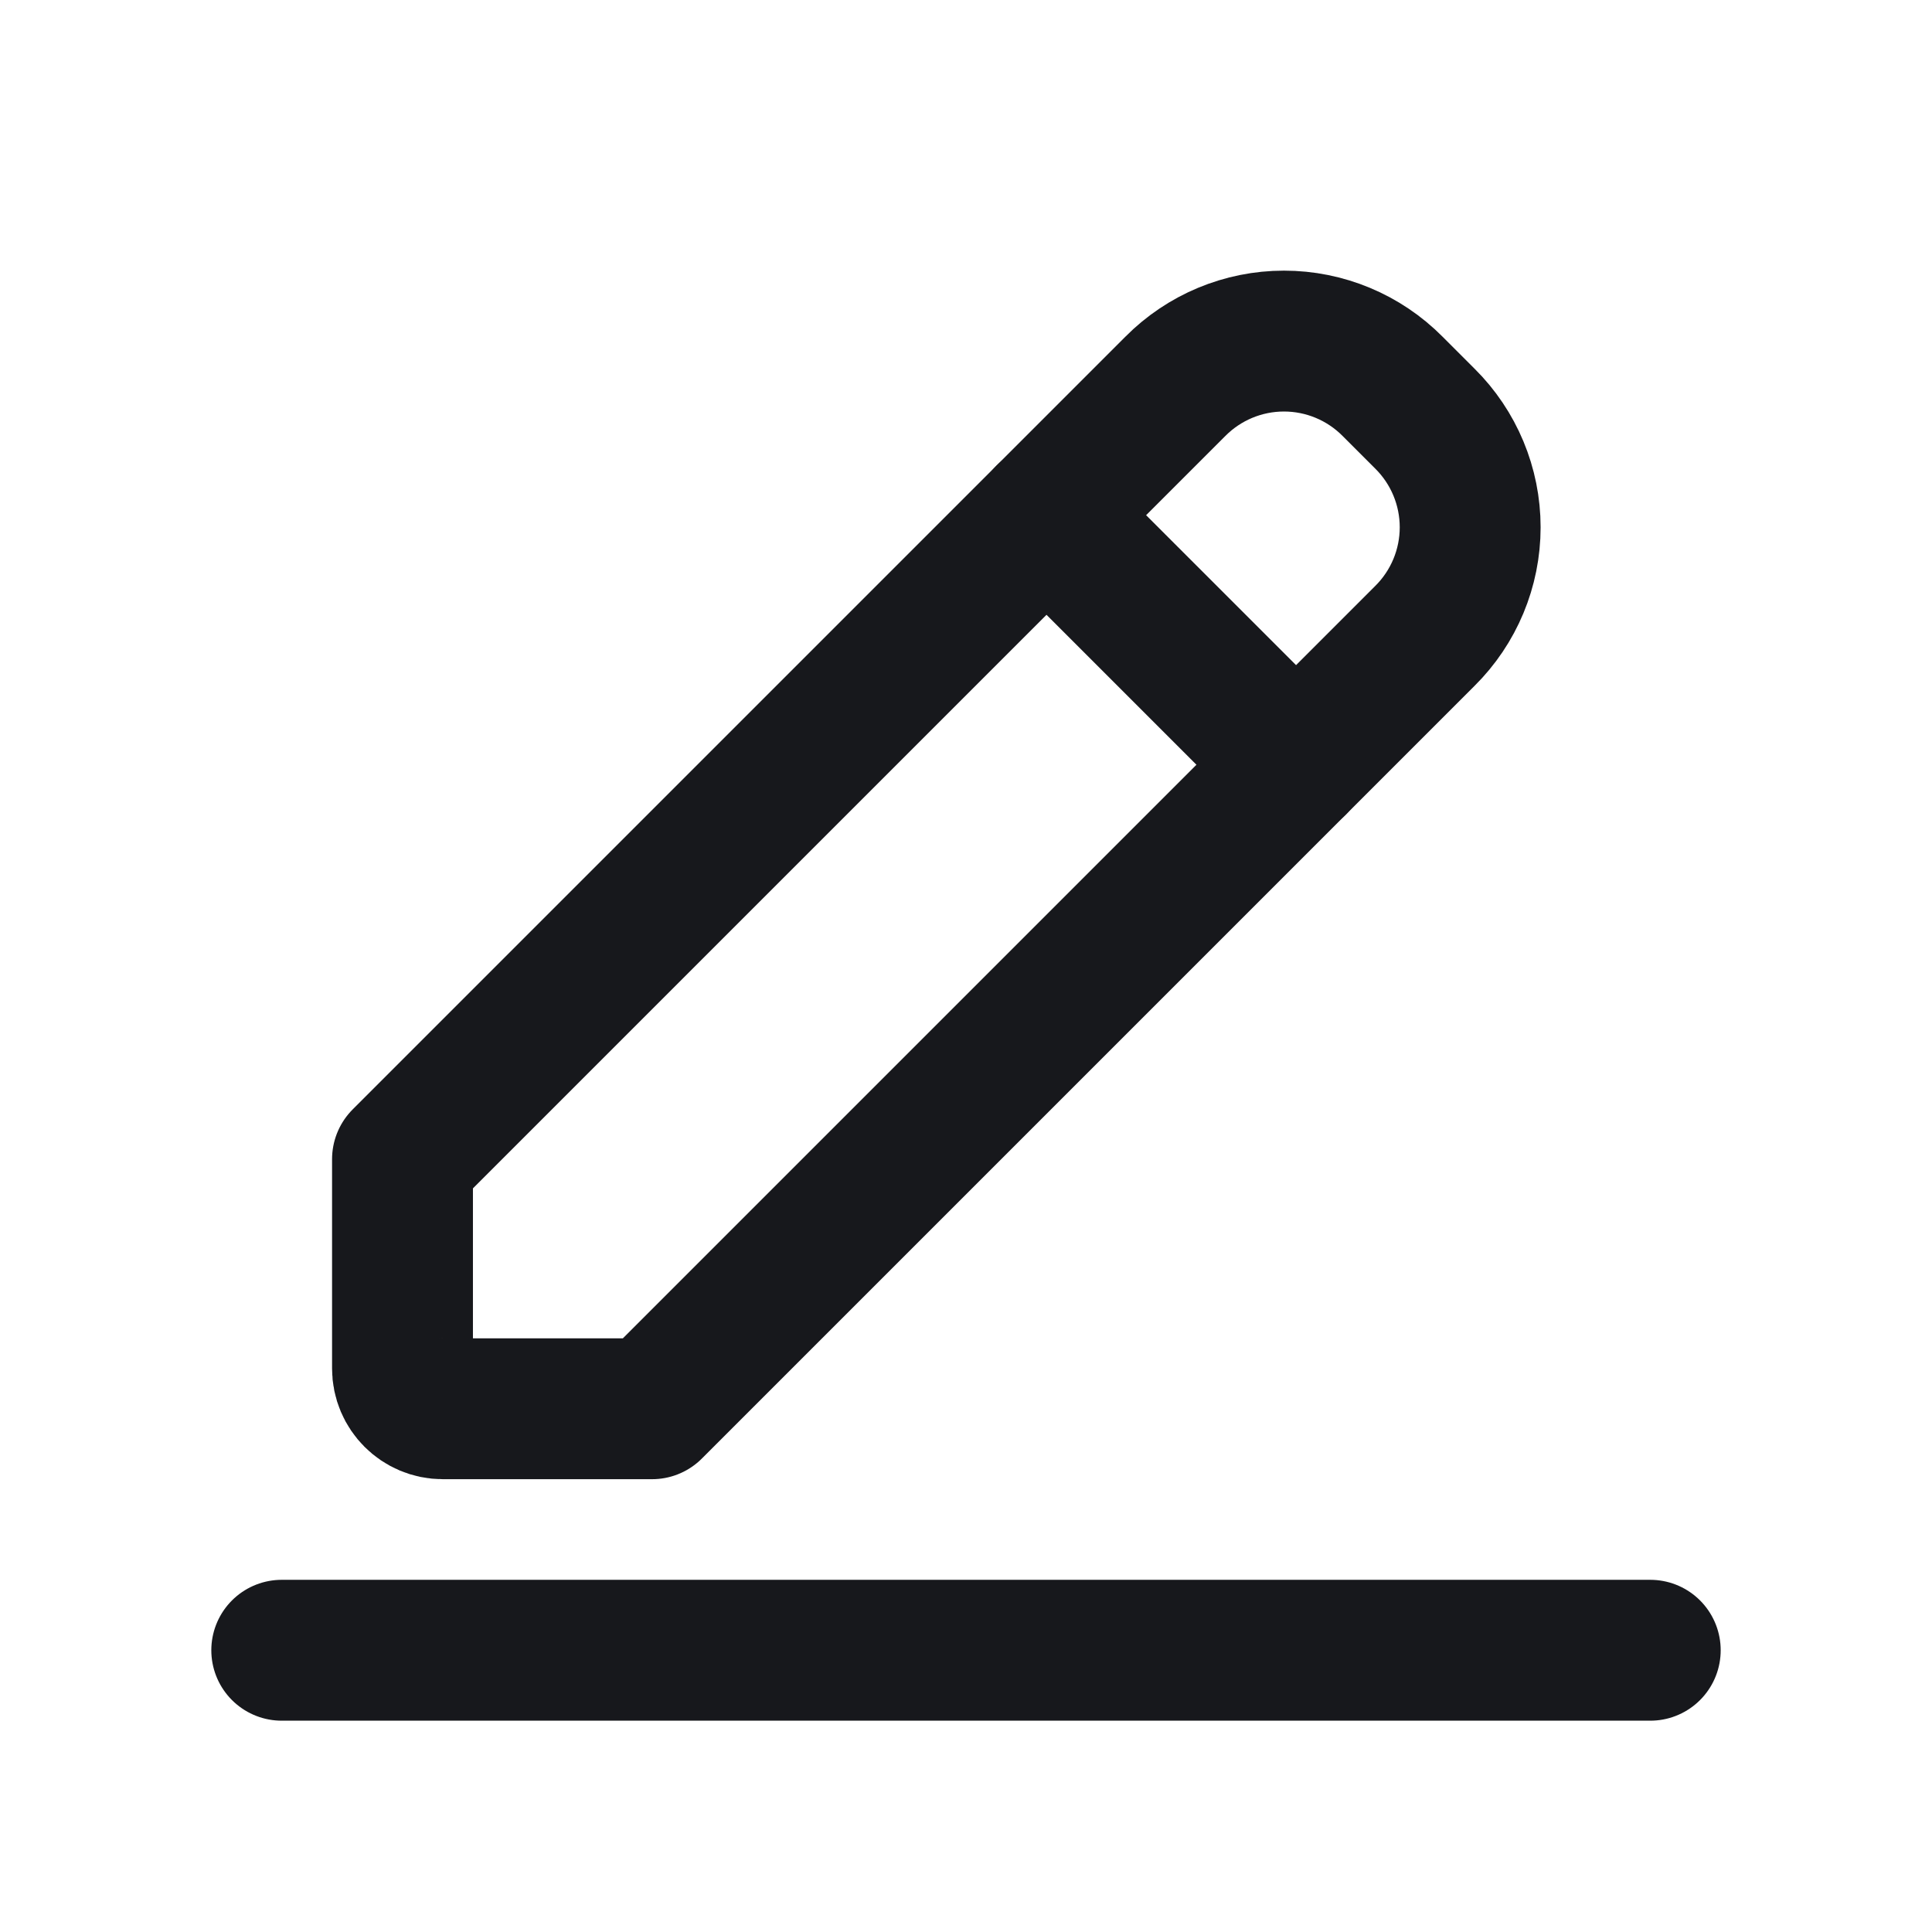
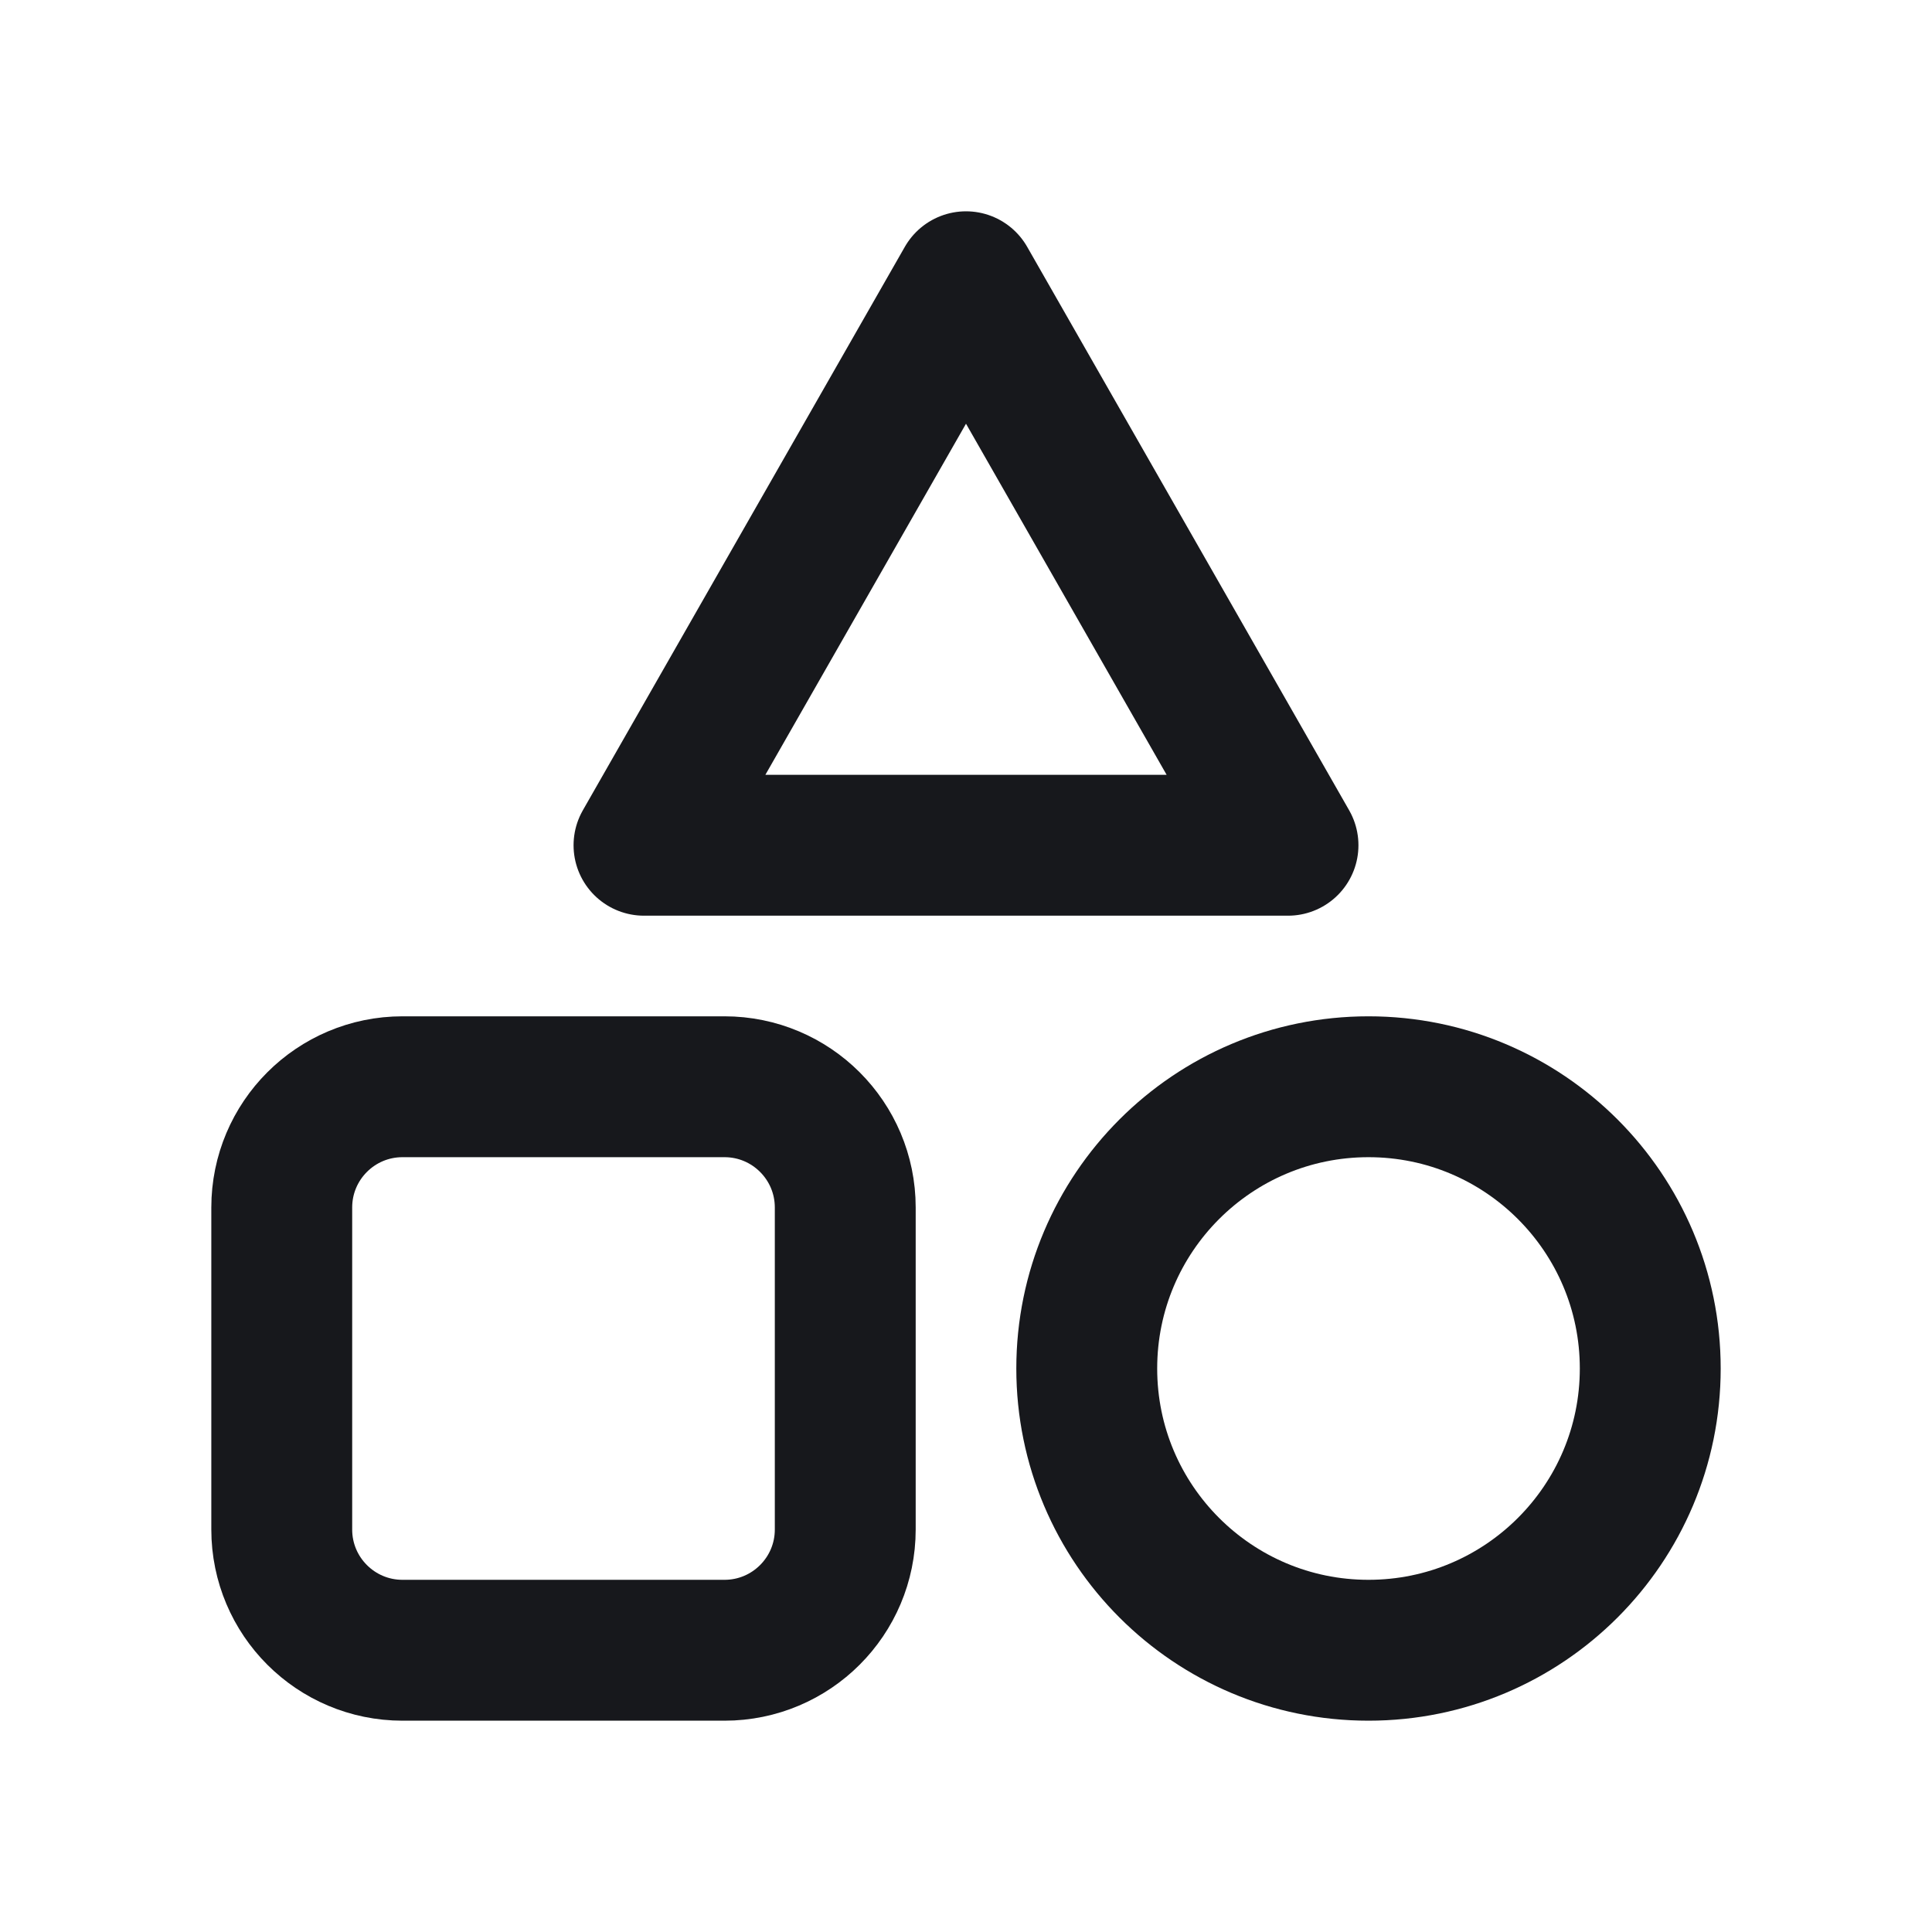
<svg xmlns="http://www.w3.org/2000/svg" viewBox="0 0 24 24" width="24" height="24" fill="none" stroke="#17181C" stroke-width="1.75" stroke-linecap="round" stroke-linejoin="round" role="img" aria-label="Actividad">
-   <path d="M3.5 20.5H20.5" />
-   <path d="M5 17V14.4L14.6 4.8A1.9 1.9 0 0 1 17.3 4.8L17.7 5.2A1.9 1.9 0 0 1 17.7 7.9L8.1 17.5H5.5A.5.5 0 0 1 5 17Z" />
-   <path d="M13 6.4L16.1 9.5" />
+   <path d="M12 3.5L16 10.5H8Z" />
+   <path d="M5 13.5H9A1.5 1.5 0 0 1 10.5 15V19A1.5 1.5 0 0 1 9 20.5H5A1.5 1.5 0 0 1 3.5 19V15A1.5 1.5 0 0 1 5 13.5Z" />
+   <path d="M13.5 17A3.5 3.5 0 1 0 20.5 17A3.5 3.5 0 1 0 13.5 17Z" />
</svg>
